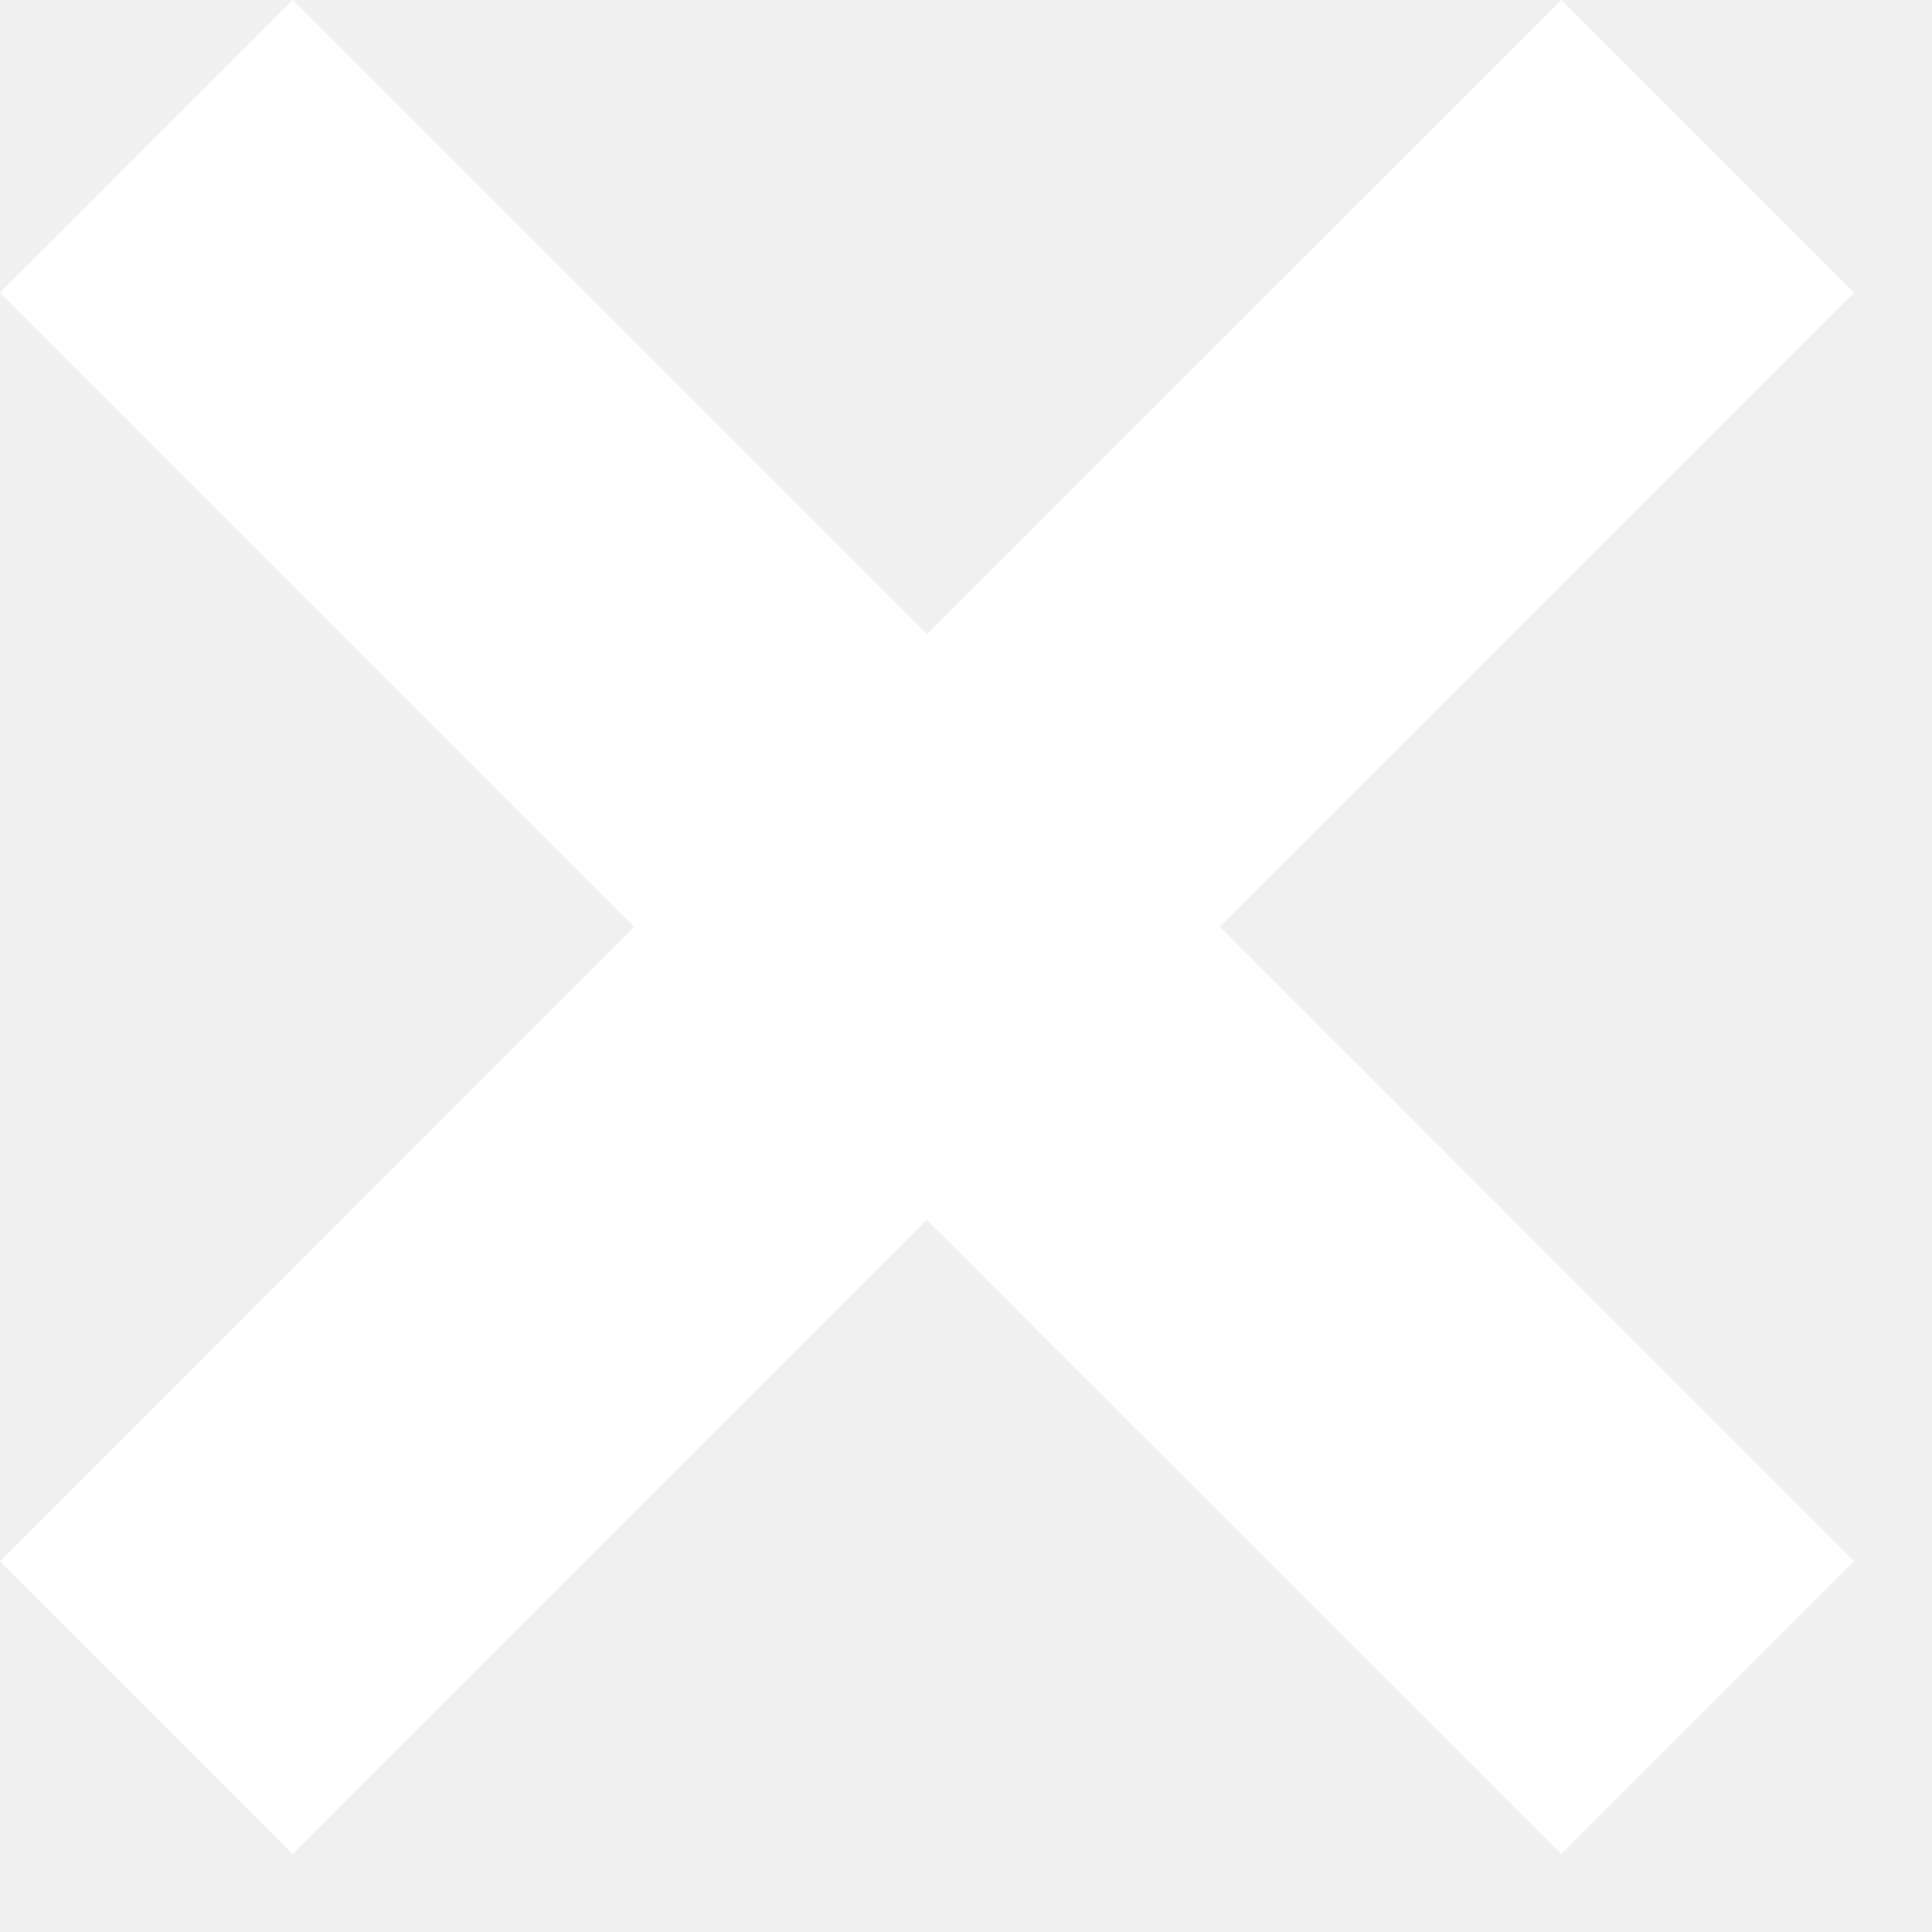
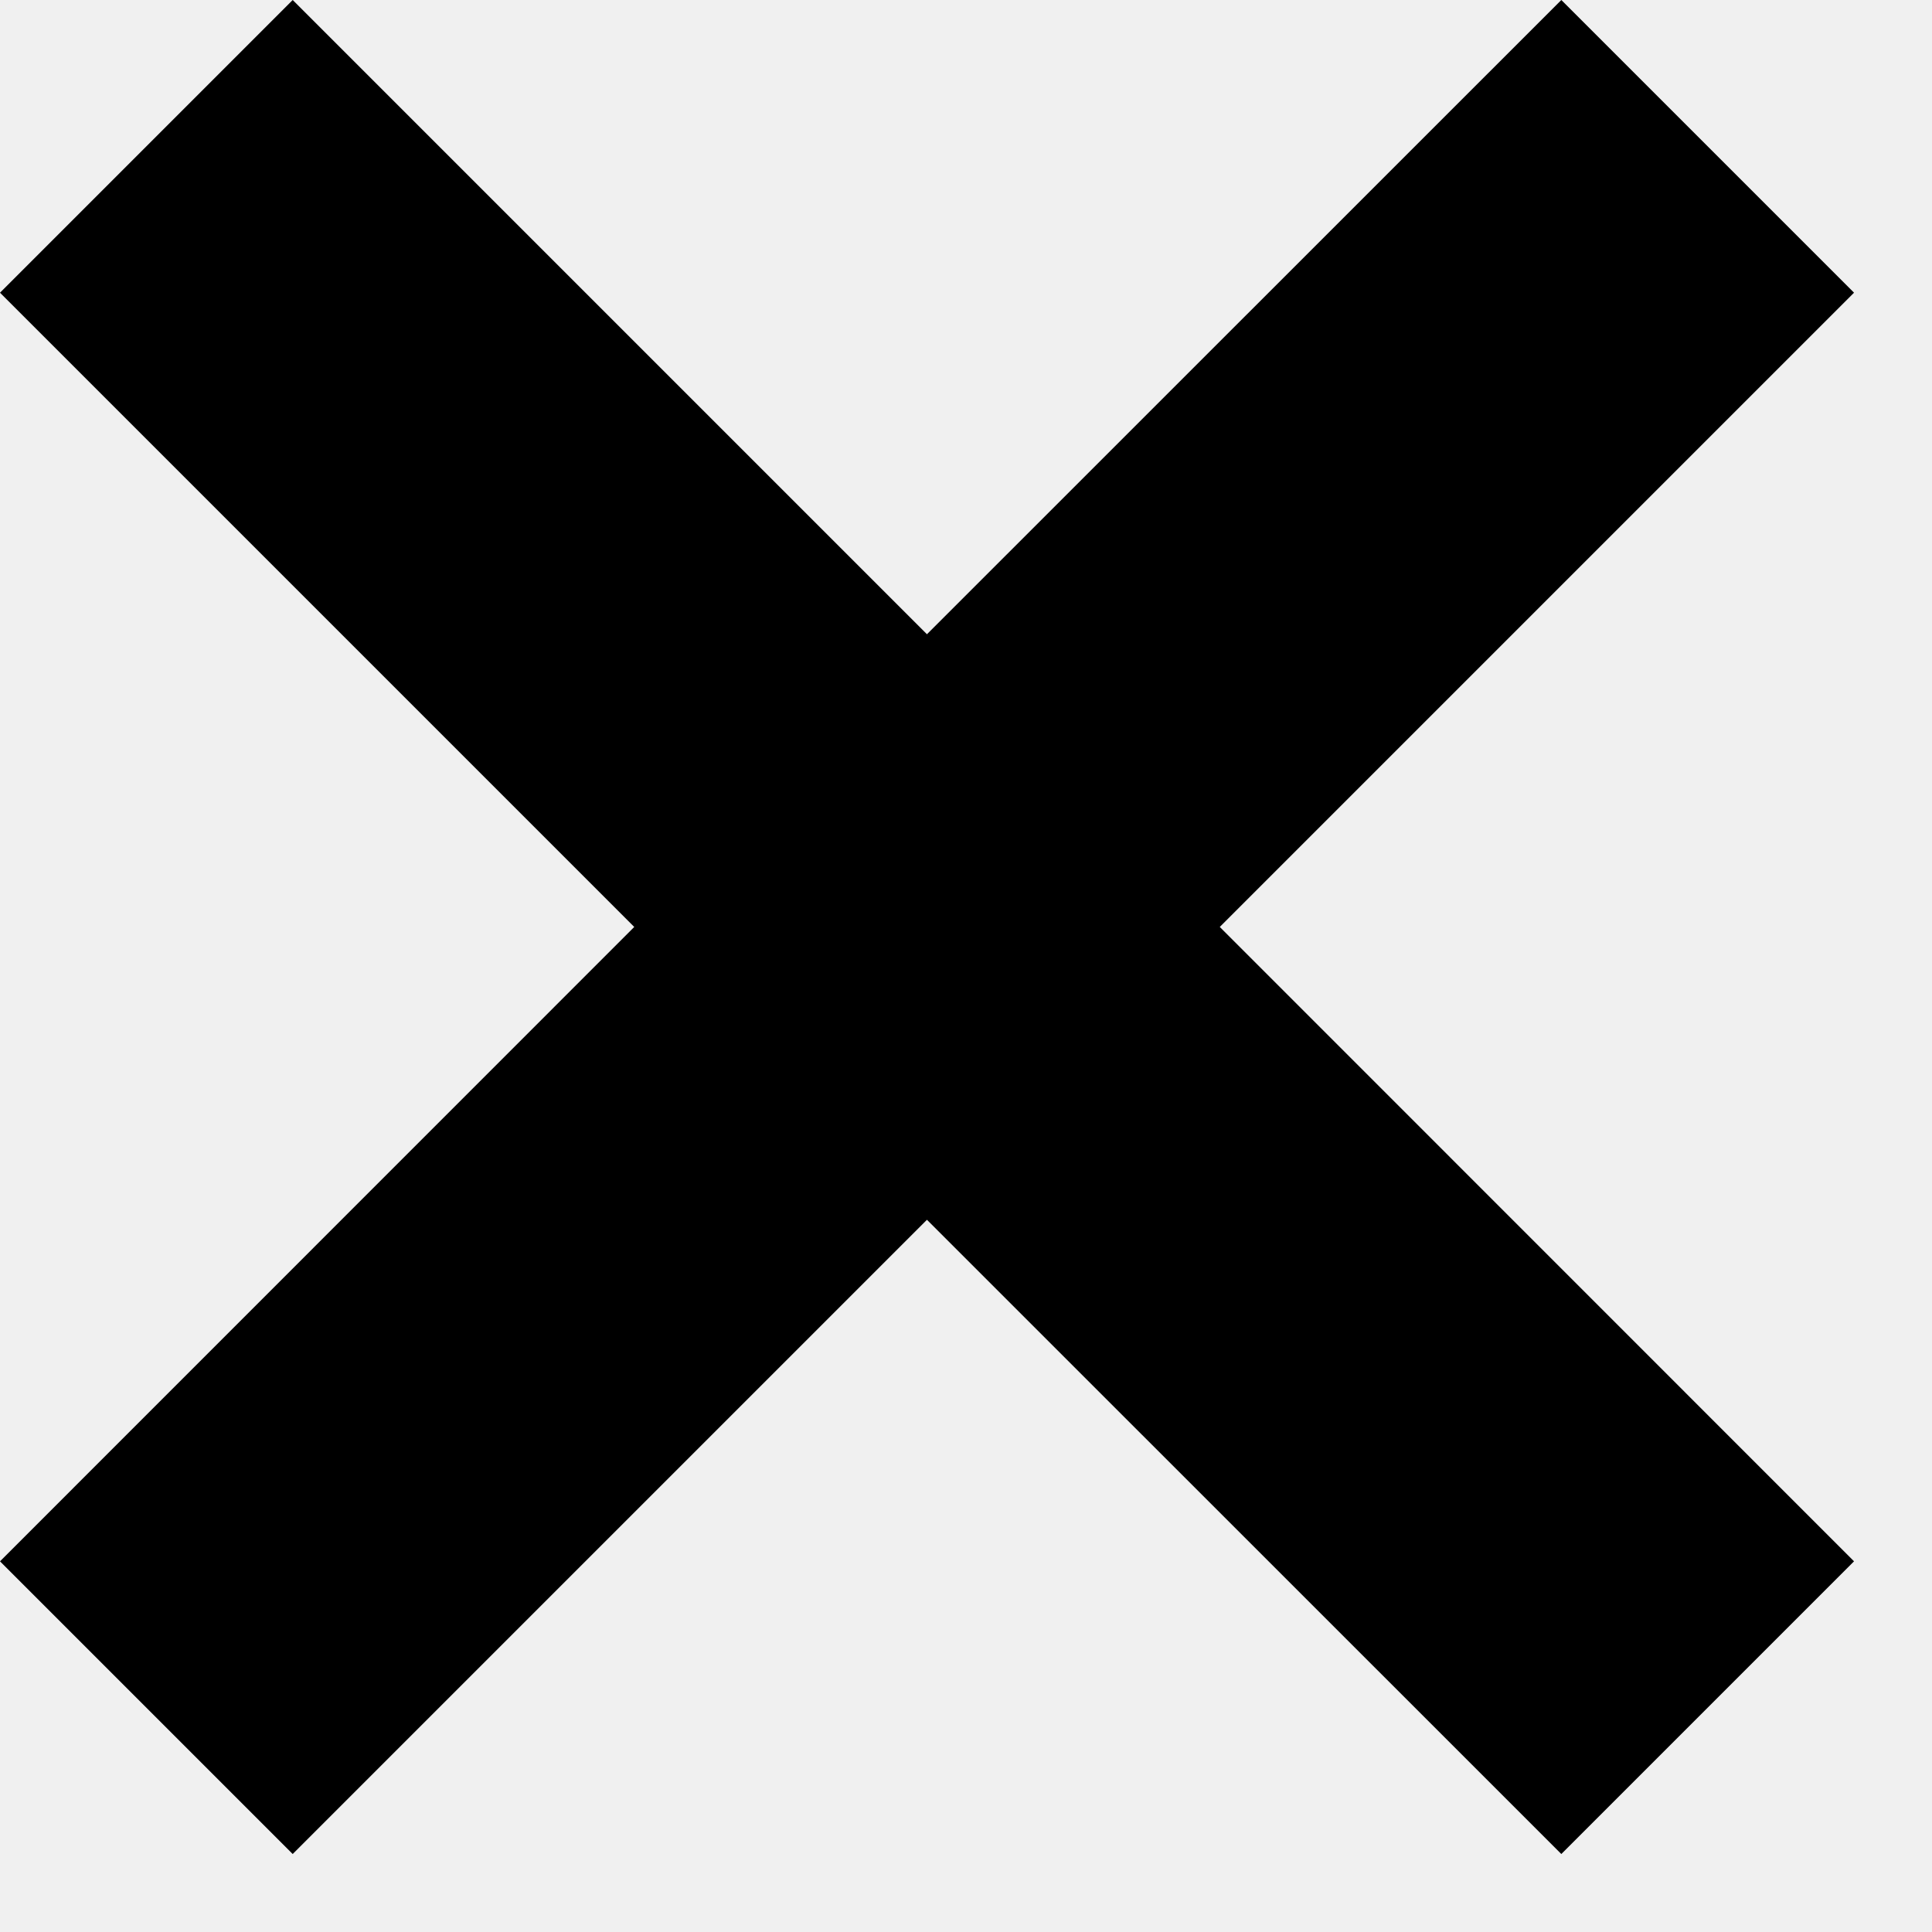
<svg xmlns="http://www.w3.org/2000/svg" width="14" height="14">
-   <path fill="#FFF" fill-rule="evenodd" d="M11.314 0l2.121 2.121-4.596 4.596 4.596 4.597-2.121 2.121-4.597-4.596-4.596 4.596L0 11.314l4.596-4.597L0 2.121 2.121 0l4.596 4.596L11.314 0z" />
+   <path fill-rule="evenodd" d="M11.314 0l2.121 2.121-4.596 4.596 4.596 4.597-2.121 2.121-4.597-4.596-4.596 4.596L0 11.314l4.596-4.597L0 2.121 2.121 0l4.596 4.596L11.314 0z" />
</svg>
